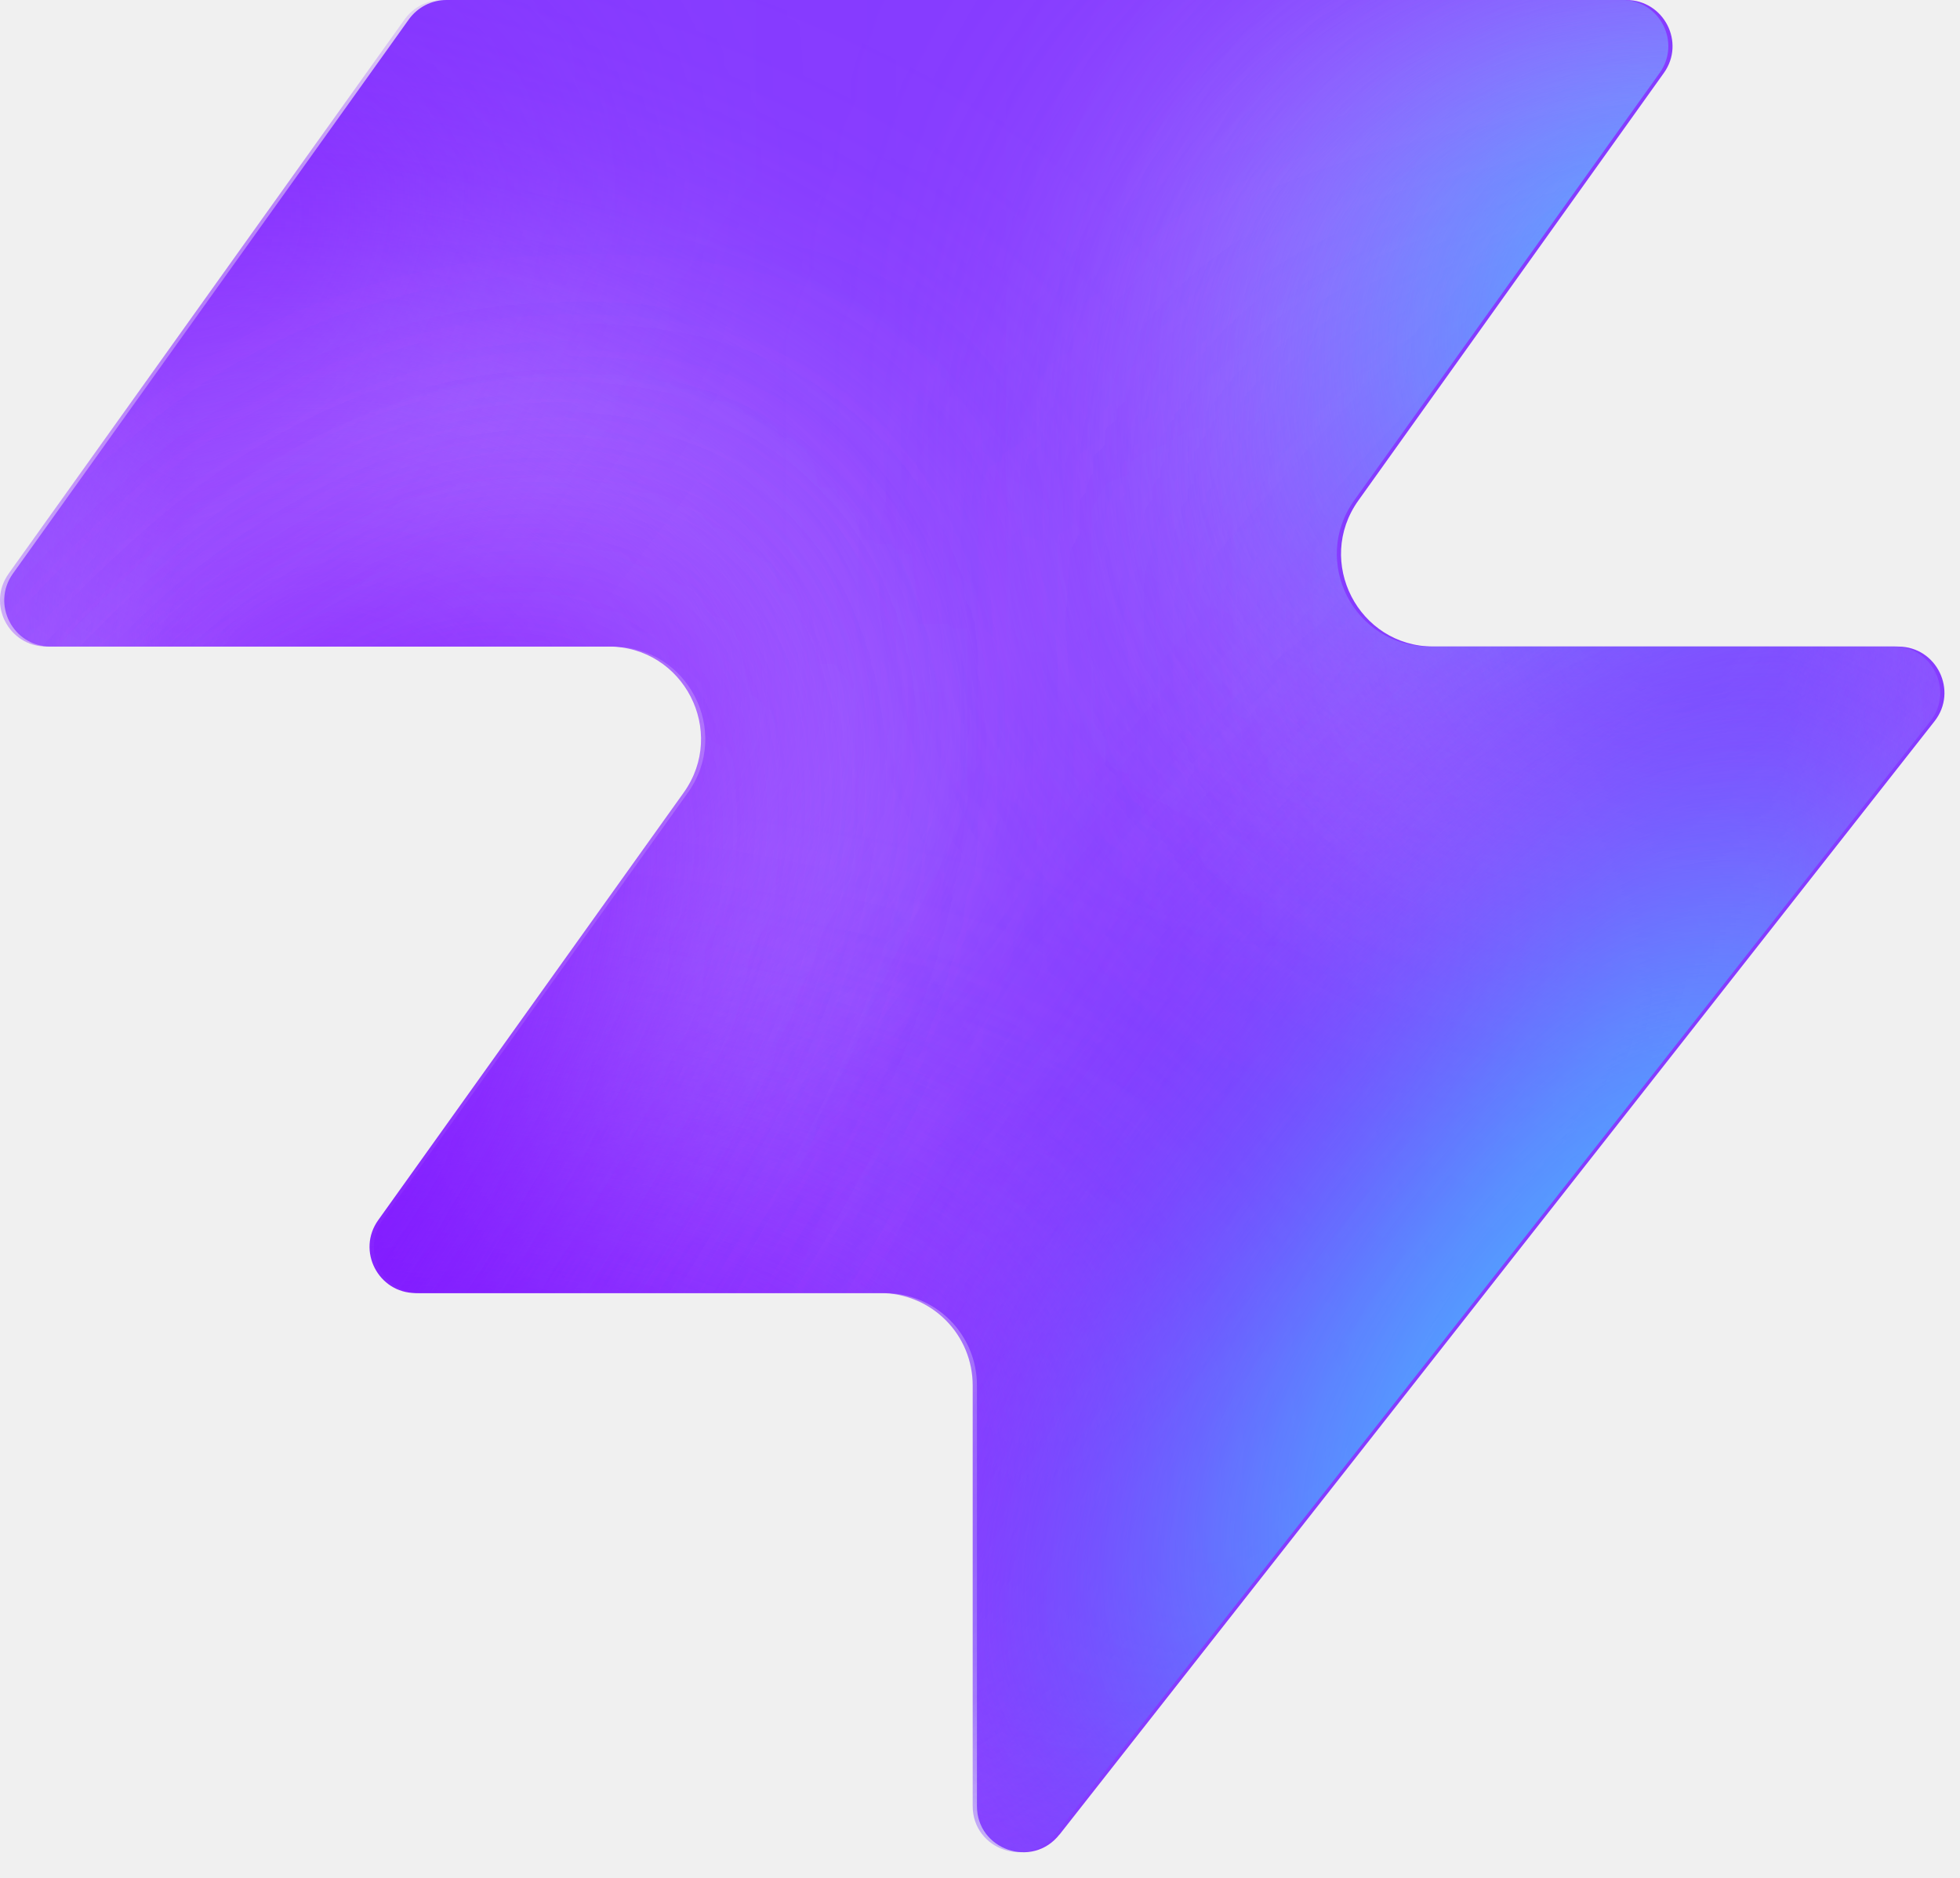
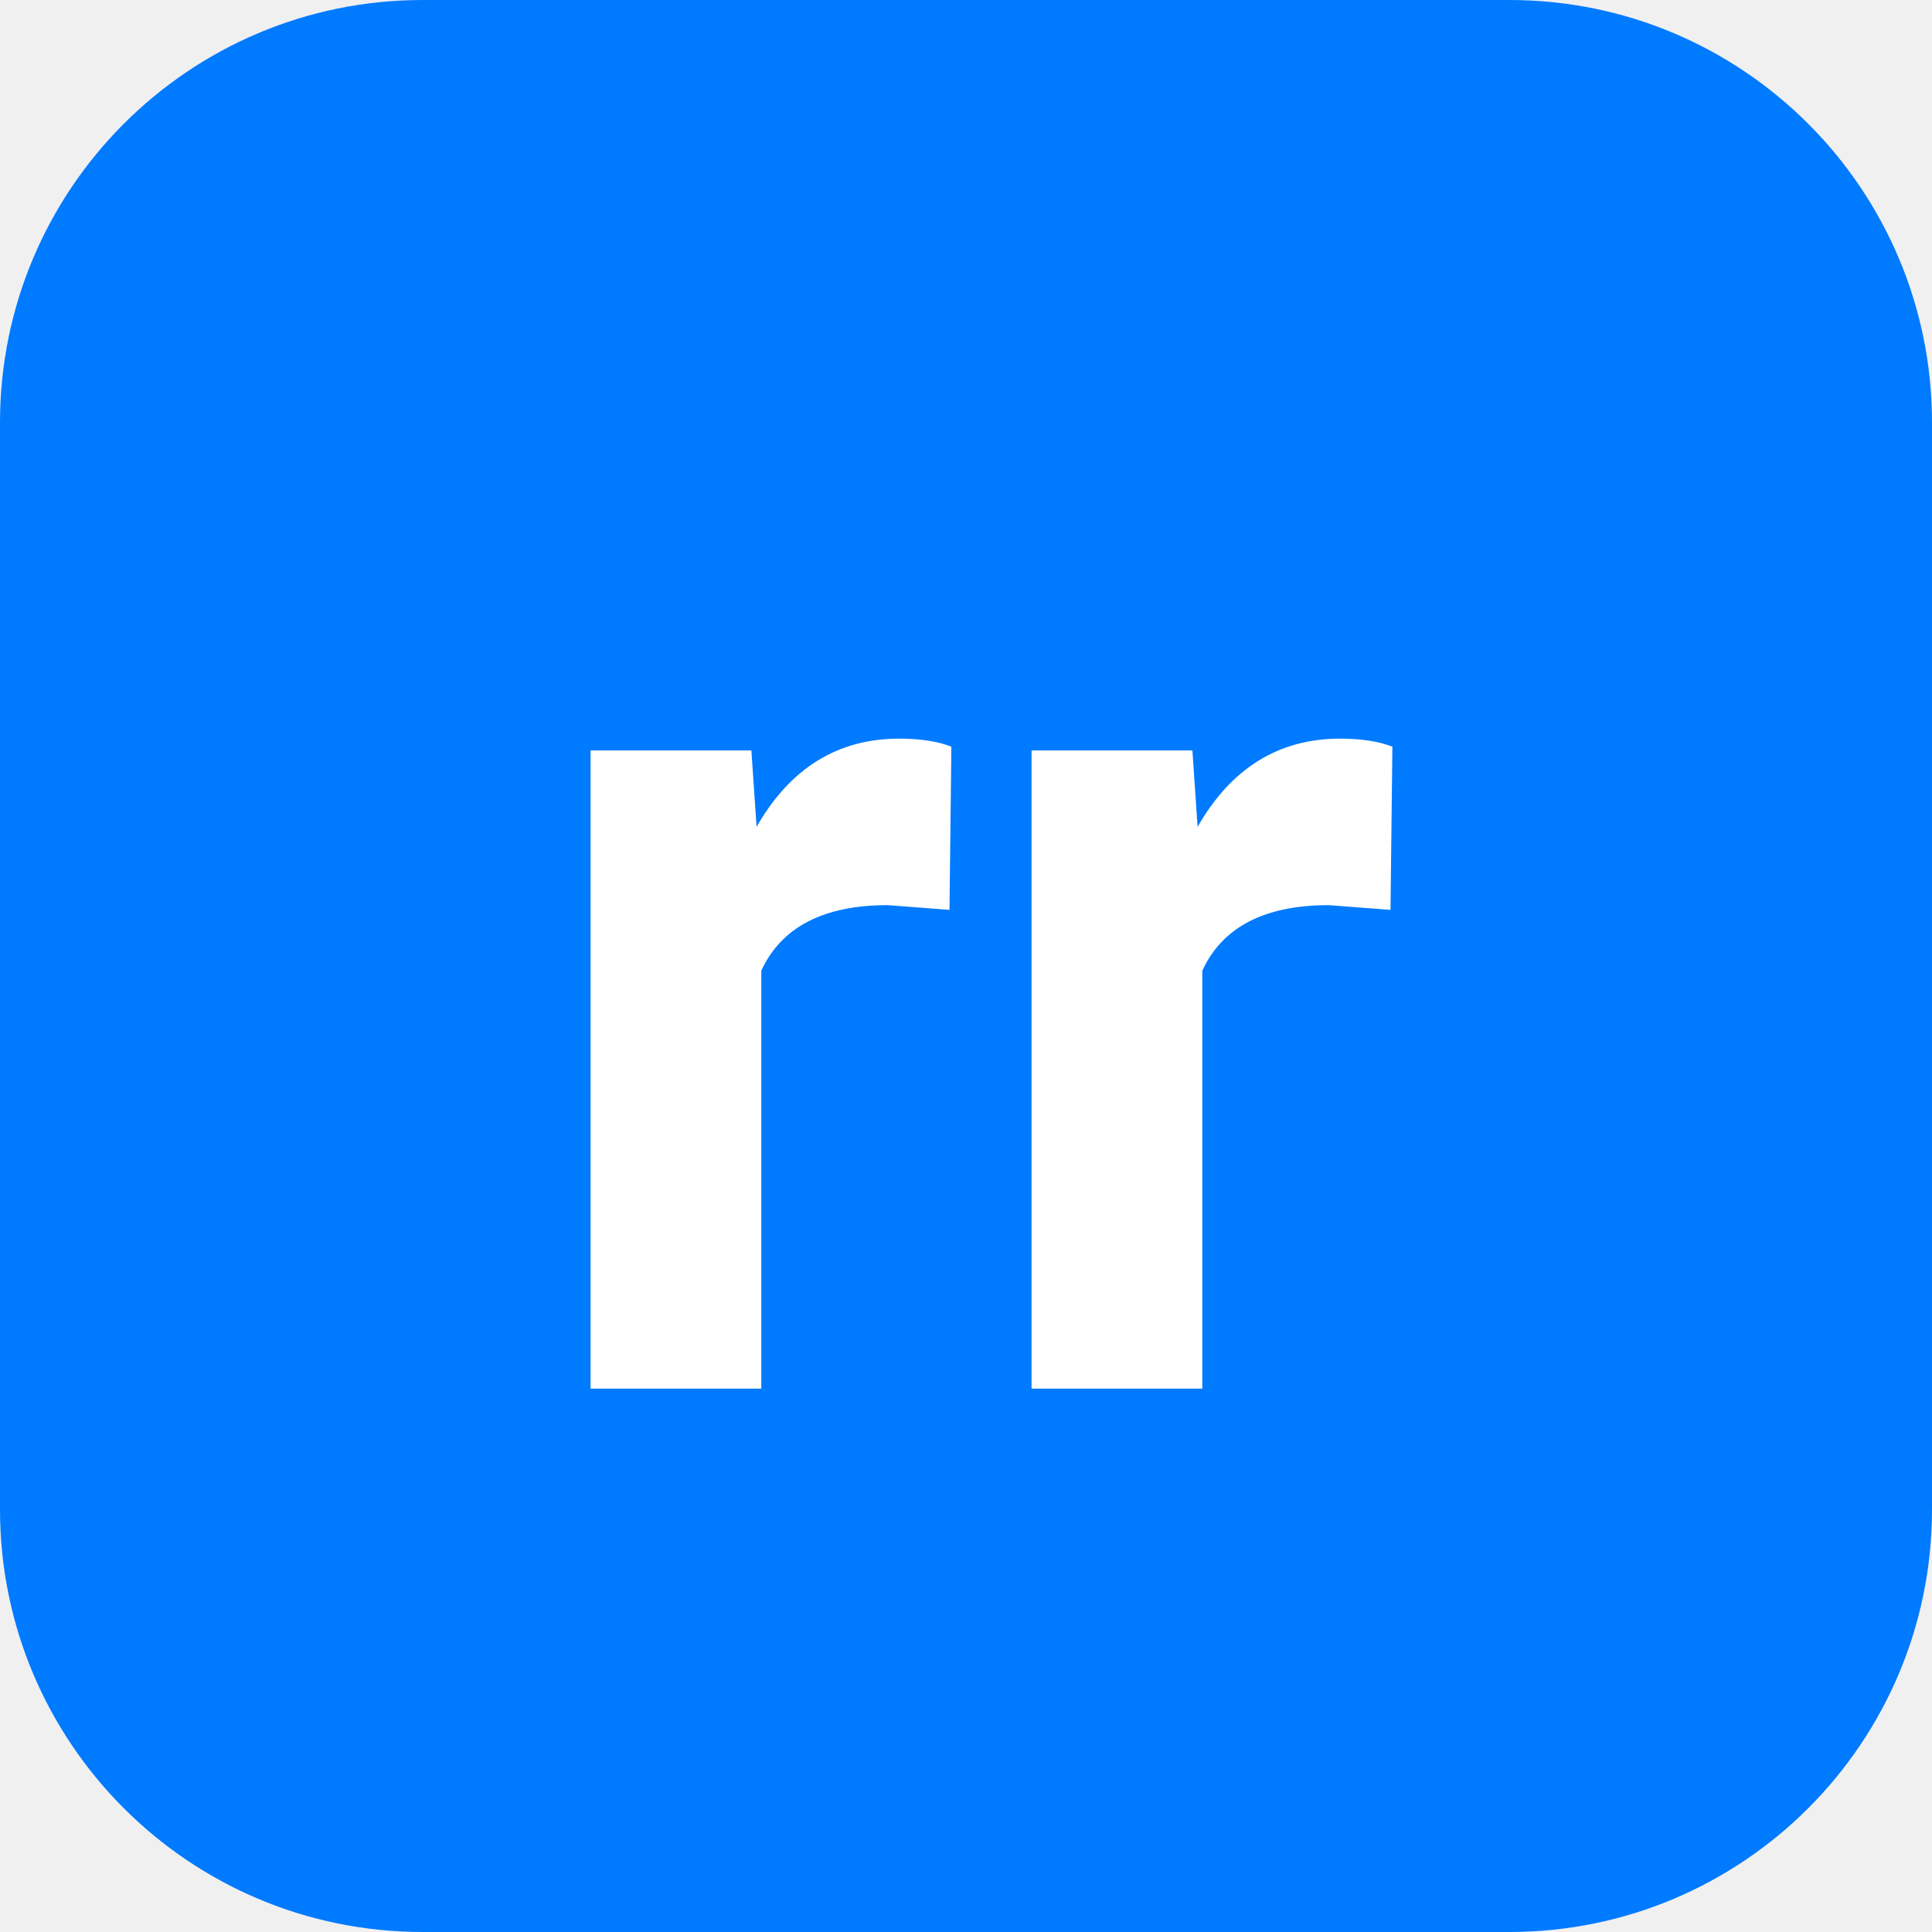
- <svg xmlns="http://www.w3.org/2000/svg" width="48" height="46" fill="none" viewBox="0 0 48 46">
-   <path fill="#863bff" d="M25.946 44.938c-.664.845-2.021.375-2.021-.698V33.937a2.26 2.26 0 0 0-2.262-2.262H10.287c-.92 0-1.456-1.04-.92-1.788l7.48-10.471c1.07-1.497 0-3.578-1.842-3.578H1.237c-.92 0-1.456-1.04-.92-1.788L10.013.474c.214-.297.556-.474.92-.474h28.894c.92 0 1.456 1.04.92 1.788l-7.48 10.471c-1.07 1.498 0 3.579 1.842 3.579h11.377c.943 0 1.473 1.088.89 1.83L25.947 44.94z" style="fill:#863bff;fill:color(display-p3 .525 .23 1);fill-opacity:1" />
-   <mask id="a" width="48" height="46" x="0" y="0" maskUnits="userSpaceOnUse" style="mask-type:alpha">
-     <path fill="#000" d="M25.842 44.938c-.664.844-2.021.375-2.021-.698V33.937a2.26 2.26 0 0 0-2.262-2.262H10.183c-.92 0-1.456-1.04-.92-1.788l7.48-10.471c1.07-1.498 0-3.579-1.842-3.579H1.133c-.92 0-1.456-1.04-.92-1.787L9.91.473c.214-.297.556-.474.92-.474h28.894c.92 0 1.456 1.04.92 1.788l-7.48 10.471c-1.07 1.498 0 3.578 1.842 3.578h11.377c.943 0 1.473 1.088.89 1.832L25.843 44.94z" style="fill:#000;fill-opacity:1" />
-   </mask>
-   <g mask="url(#a)">
-     <g filter="url(#b)">
-       <ellipse cx="5.508" cy="14.704" fill="#ede6ff" rx="5.508" ry="14.704" style="fill:#ede6ff;fill:color(display-p3 .927 .903 1);fill-opacity:1" transform="matrix(.00324 1 1 -.00324 -4.47 31.516)" />
-     </g>
-     <g filter="url(#c)">
-       <ellipse cx="10.399" cy="29.851" fill="#ede6ff" rx="10.399" ry="29.851" style="fill:#ede6ff;fill:color(display-p3 .927 .903 1);fill-opacity:1" transform="matrix(.00324 1 1 -.00324 -39.328 7.883)" />
-     </g>
-     <g filter="url(#d)">
-       <ellipse cx="5.508" cy="30.487" fill="#7e14ff" rx="5.508" ry="30.487" style="fill:#7e14ff;fill:color(display-p3 .492 .077 1);fill-opacity:1" transform="rotate(89.814 -25.913 -14.639)scale(1 -1)" />
-     </g>
-     <g filter="url(#e)">
-       <ellipse cx="5.508" cy="30.599" fill="#7e14ff" rx="5.508" ry="30.599" style="fill:#7e14ff;fill:color(display-p3 .492 .077 1);fill-opacity:1" transform="rotate(89.814 -32.644 -3.334)scale(1 -1)" />
-     </g>
-     <g filter="url(#f)">
-       <ellipse cx="5.508" cy="30.599" fill="#7e14ff" rx="5.508" ry="30.599" style="fill:#7e14ff;fill:color(display-p3 .492 .077 1);fill-opacity:1" transform="matrix(.00324 1 1 -.00324 -34.34 30.47)" />
-     </g>
-     <g filter="url(#g)">
-       <ellipse cx="14.072" cy="22.078" fill="#ede6ff" rx="14.072" ry="22.078" style="fill:#ede6ff;fill:color(display-p3 .927 .903 1);fill-opacity:1" transform="rotate(93.35 24.506 48.493)scale(-1 1)" />
-     </g>
-     <g filter="url(#h)">
-       <ellipse cx="3.47" cy="21.501" fill="#7e14ff" rx="3.47" ry="21.501" style="fill:#7e14ff;fill:color(display-p3 .492 .077 1);fill-opacity:1" transform="rotate(89.009 28.708 47.59)scale(-1 1)" />
-     </g>
-     <g filter="url(#i)">
-       <ellipse cx="3.47" cy="21.501" fill="#7e14ff" rx="3.47" ry="21.501" style="fill:#7e14ff;fill:color(display-p3 .492 .077 1);fill-opacity:1" transform="rotate(89.009 28.708 47.59)scale(-1 1)" />
-     </g>
-     <g filter="url(#j)">
-       <ellipse cx=".387" cy="8.972" fill="#7e14ff" rx="4.407" ry="29.108" style="fill:#7e14ff;fill:color(display-p3 .492 .077 1);fill-opacity:1" transform="rotate(39.51 .387 8.972)" />
-     </g>
-     <g filter="url(#k)">
-       <ellipse cx="47.523" cy="-6.092" fill="#7e14ff" rx="4.407" ry="29.108" style="fill:#7e14ff;fill:color(display-p3 .492 .077 1);fill-opacity:1" transform="rotate(37.892 47.523 -6.092)" />
-     </g>
-     <g filter="url(#l)">
-       <ellipse cx="41.412" cy="6.333" fill="#47bfff" rx="5.971" ry="9.665" style="fill:#47bfff;fill:color(display-p3 .28 .748 1);fill-opacity:1" transform="rotate(37.892 41.412 6.333)" />
-     </g>
-     <g filter="url(#m)">
-       <ellipse cx="-1.879" cy="38.332" fill="#7e14ff" rx="4.407" ry="29.108" style="fill:#7e14ff;fill:color(display-p3 .492 .077 1);fill-opacity:1" transform="rotate(37.892 -1.88 38.332)" />
-     </g>
-     <g filter="url(#n)">
-       <ellipse cx="-1.879" cy="38.332" fill="#7e14ff" rx="4.407" ry="29.108" style="fill:#7e14ff;fill:color(display-p3 .492 .077 1);fill-opacity:1" transform="rotate(37.892 -1.88 38.332)" />
-     </g>
-     <g filter="url(#o)">
-       <ellipse cx="35.651" cy="29.907" fill="#7e14ff" rx="4.407" ry="29.108" style="fill:#7e14ff;fill:color(display-p3 .492 .077 1);fill-opacity:1" transform="rotate(37.892 35.651 29.907)" />
-     </g>
-     <g filter="url(#p)">
-       <ellipse cx="38.418" cy="32.4" fill="#47bfff" rx="5.971" ry="15.297" style="fill:#47bfff;fill:color(display-p3 .28 .748 1);fill-opacity:1" transform="rotate(37.892 38.418 32.4)" />
-     </g>
-   </g>
-   <defs>
-     <filter id="b" width="60.045" height="41.654" x="-19.77" y="16.149" color-interpolation-filters="sRGB" filterUnits="userSpaceOnUse">
-       <feFlood flood-opacity="0" result="BackgroundImageFix" />
-       <feBlend in="SourceGraphic" in2="BackgroundImageFix" result="shape" />
-       <feGaussianBlur result="effect1_foregroundBlur_2002_17158" stdDeviation="7.659" />
-     </filter>
-     <filter id="c" width="90.34" height="51.437" x="-54.613" y="-7.533" color-interpolation-filters="sRGB" filterUnits="userSpaceOnUse">
-       <feFlood flood-opacity="0" result="BackgroundImageFix" />
-       <feBlend in="SourceGraphic" in2="BackgroundImageFix" result="shape" />
-       <feGaussianBlur result="effect1_foregroundBlur_2002_17158" stdDeviation="7.659" />
-     </filter>
-     <filter id="d" width="79.355" height="29.4" x="-49.64" y="2.03" color-interpolation-filters="sRGB" filterUnits="userSpaceOnUse">
-       <feFlood flood-opacity="0" result="BackgroundImageFix" />
-       <feBlend in="SourceGraphic" in2="BackgroundImageFix" result="shape" />
-       <feGaussianBlur result="effect1_foregroundBlur_2002_17158" stdDeviation="4.596" />
-     </filter>
-     <filter id="e" width="79.579" height="29.4" x="-45.045" y="20.029" color-interpolation-filters="sRGB" filterUnits="userSpaceOnUse">
-       <feFlood flood-opacity="0" result="BackgroundImageFix" />
-       <feBlend in="SourceGraphic" in2="BackgroundImageFix" result="shape" />
-       <feGaussianBlur result="effect1_foregroundBlur_2002_17158" stdDeviation="4.596" />
-     </filter>
-     <filter id="f" width="79.579" height="29.4" x="-43.513" y="21.178" color-interpolation-filters="sRGB" filterUnits="userSpaceOnUse">
-       <feFlood flood-opacity="0" result="BackgroundImageFix" />
-       <feBlend in="SourceGraphic" in2="BackgroundImageFix" result="shape" />
-       <feGaussianBlur result="effect1_foregroundBlur_2002_17158" stdDeviation="4.596" />
-     </filter>
-     <filter id="g" width="74.749" height="58.852" x="15.756" y="-17.901" color-interpolation-filters="sRGB" filterUnits="userSpaceOnUse">
-       <feFlood flood-opacity="0" result="BackgroundImageFix" />
-       <feBlend in="SourceGraphic" in2="BackgroundImageFix" result="shape" />
-       <feGaussianBlur result="effect1_foregroundBlur_2002_17158" stdDeviation="7.659" />
-     </filter>
-     <filter id="h" width="61.377" height="25.362" x="23.548" y="2.284" color-interpolation-filters="sRGB" filterUnits="userSpaceOnUse">
-       <feFlood flood-opacity="0" result="BackgroundImageFix" />
-       <feBlend in="SourceGraphic" in2="BackgroundImageFix" result="shape" />
-       <feGaussianBlur result="effect1_foregroundBlur_2002_17158" stdDeviation="4.596" />
-     </filter>
-     <filter id="i" width="61.377" height="25.362" x="23.548" y="2.284" color-interpolation-filters="sRGB" filterUnits="userSpaceOnUse">
-       <feFlood flood-opacity="0" result="BackgroundImageFix" />
-       <feBlend in="SourceGraphic" in2="BackgroundImageFix" result="shape" />
-       <feGaussianBlur result="effect1_foregroundBlur_2002_17158" stdDeviation="4.596" />
-     </filter>
-     <filter id="j" width="56.045" height="63.649" x="-27.636" y="-22.853" color-interpolation-filters="sRGB" filterUnits="userSpaceOnUse">
-       <feFlood flood-opacity="0" result="BackgroundImageFix" />
-       <feBlend in="SourceGraphic" in2="BackgroundImageFix" result="shape" />
-       <feGaussianBlur result="effect1_foregroundBlur_2002_17158" stdDeviation="4.596" />
-     </filter>
-     <filter id="k" width="54.814" height="64.646" x="20.116" y="-38.415" color-interpolation-filters="sRGB" filterUnits="userSpaceOnUse">
-       <feFlood flood-opacity="0" result="BackgroundImageFix" />
-       <feBlend in="SourceGraphic" in2="BackgroundImageFix" result="shape" />
-       <feGaussianBlur result="effect1_foregroundBlur_2002_17158" stdDeviation="4.596" />
-     </filter>
-     <filter id="l" width="33.541" height="35.313" x="24.641" y="-11.323" color-interpolation-filters="sRGB" filterUnits="userSpaceOnUse">
-       <feFlood flood-opacity="0" result="BackgroundImageFix" />
-       <feBlend in="SourceGraphic" in2="BackgroundImageFix" result="shape" />
-       <feGaussianBlur result="effect1_foregroundBlur_2002_17158" stdDeviation="4.596" />
-     </filter>
-     <filter id="m" width="54.814" height="64.646" x="-29.286" y="6.009" color-interpolation-filters="sRGB" filterUnits="userSpaceOnUse">
-       <feFlood flood-opacity="0" result="BackgroundImageFix" />
-       <feBlend in="SourceGraphic" in2="BackgroundImageFix" result="shape" />
-       <feGaussianBlur result="effect1_foregroundBlur_2002_17158" stdDeviation="4.596" />
-     </filter>
-     <filter id="n" width="54.814" height="64.646" x="-29.286" y="6.009" color-interpolation-filters="sRGB" filterUnits="userSpaceOnUse">
-       <feFlood flood-opacity="0" result="BackgroundImageFix" />
-       <feBlend in="SourceGraphic" in2="BackgroundImageFix" result="shape" />
-       <feGaussianBlur result="effect1_foregroundBlur_2002_17158" stdDeviation="4.596" />
-     </filter>
-     <filter id="o" width="54.814" height="64.646" x="8.244" y="-2.416" color-interpolation-filters="sRGB" filterUnits="userSpaceOnUse">
-       <feFlood flood-opacity="0" result="BackgroundImageFix" />
-       <feBlend in="SourceGraphic" in2="BackgroundImageFix" result="shape" />
-       <feGaussianBlur result="effect1_foregroundBlur_2002_17158" stdDeviation="4.596" />
-     </filter>
-     <filter id="p" width="39.409" height="43.623" x="18.713" y="10.588" color-interpolation-filters="sRGB" filterUnits="userSpaceOnUse">
-       <feFlood flood-opacity="0" result="BackgroundImageFix" />
-       <feBlend in="SourceGraphic" in2="BackgroundImageFix" result="shape" />
-       <feGaussianBlur result="effect1_foregroundBlur_2002_17158" stdDeviation="4.596" />
-     </filter>
-   </defs>
+ <svg xmlns="http://www.w3.org/2000/svg" viewBox="0 0 64 64" width="64" height="64" role="img" aria-label="rekenraak">
+   <rect width="64" height="64" rx="14" fill="#007AFF" />
+   <text x="32" y="46" text-anchor="middle" font-family="'Roboto', system-ui, -apple-system, sans-serif" font-size="40" font-weight="700" fill="#ffffff">rr</text>
</svg>
